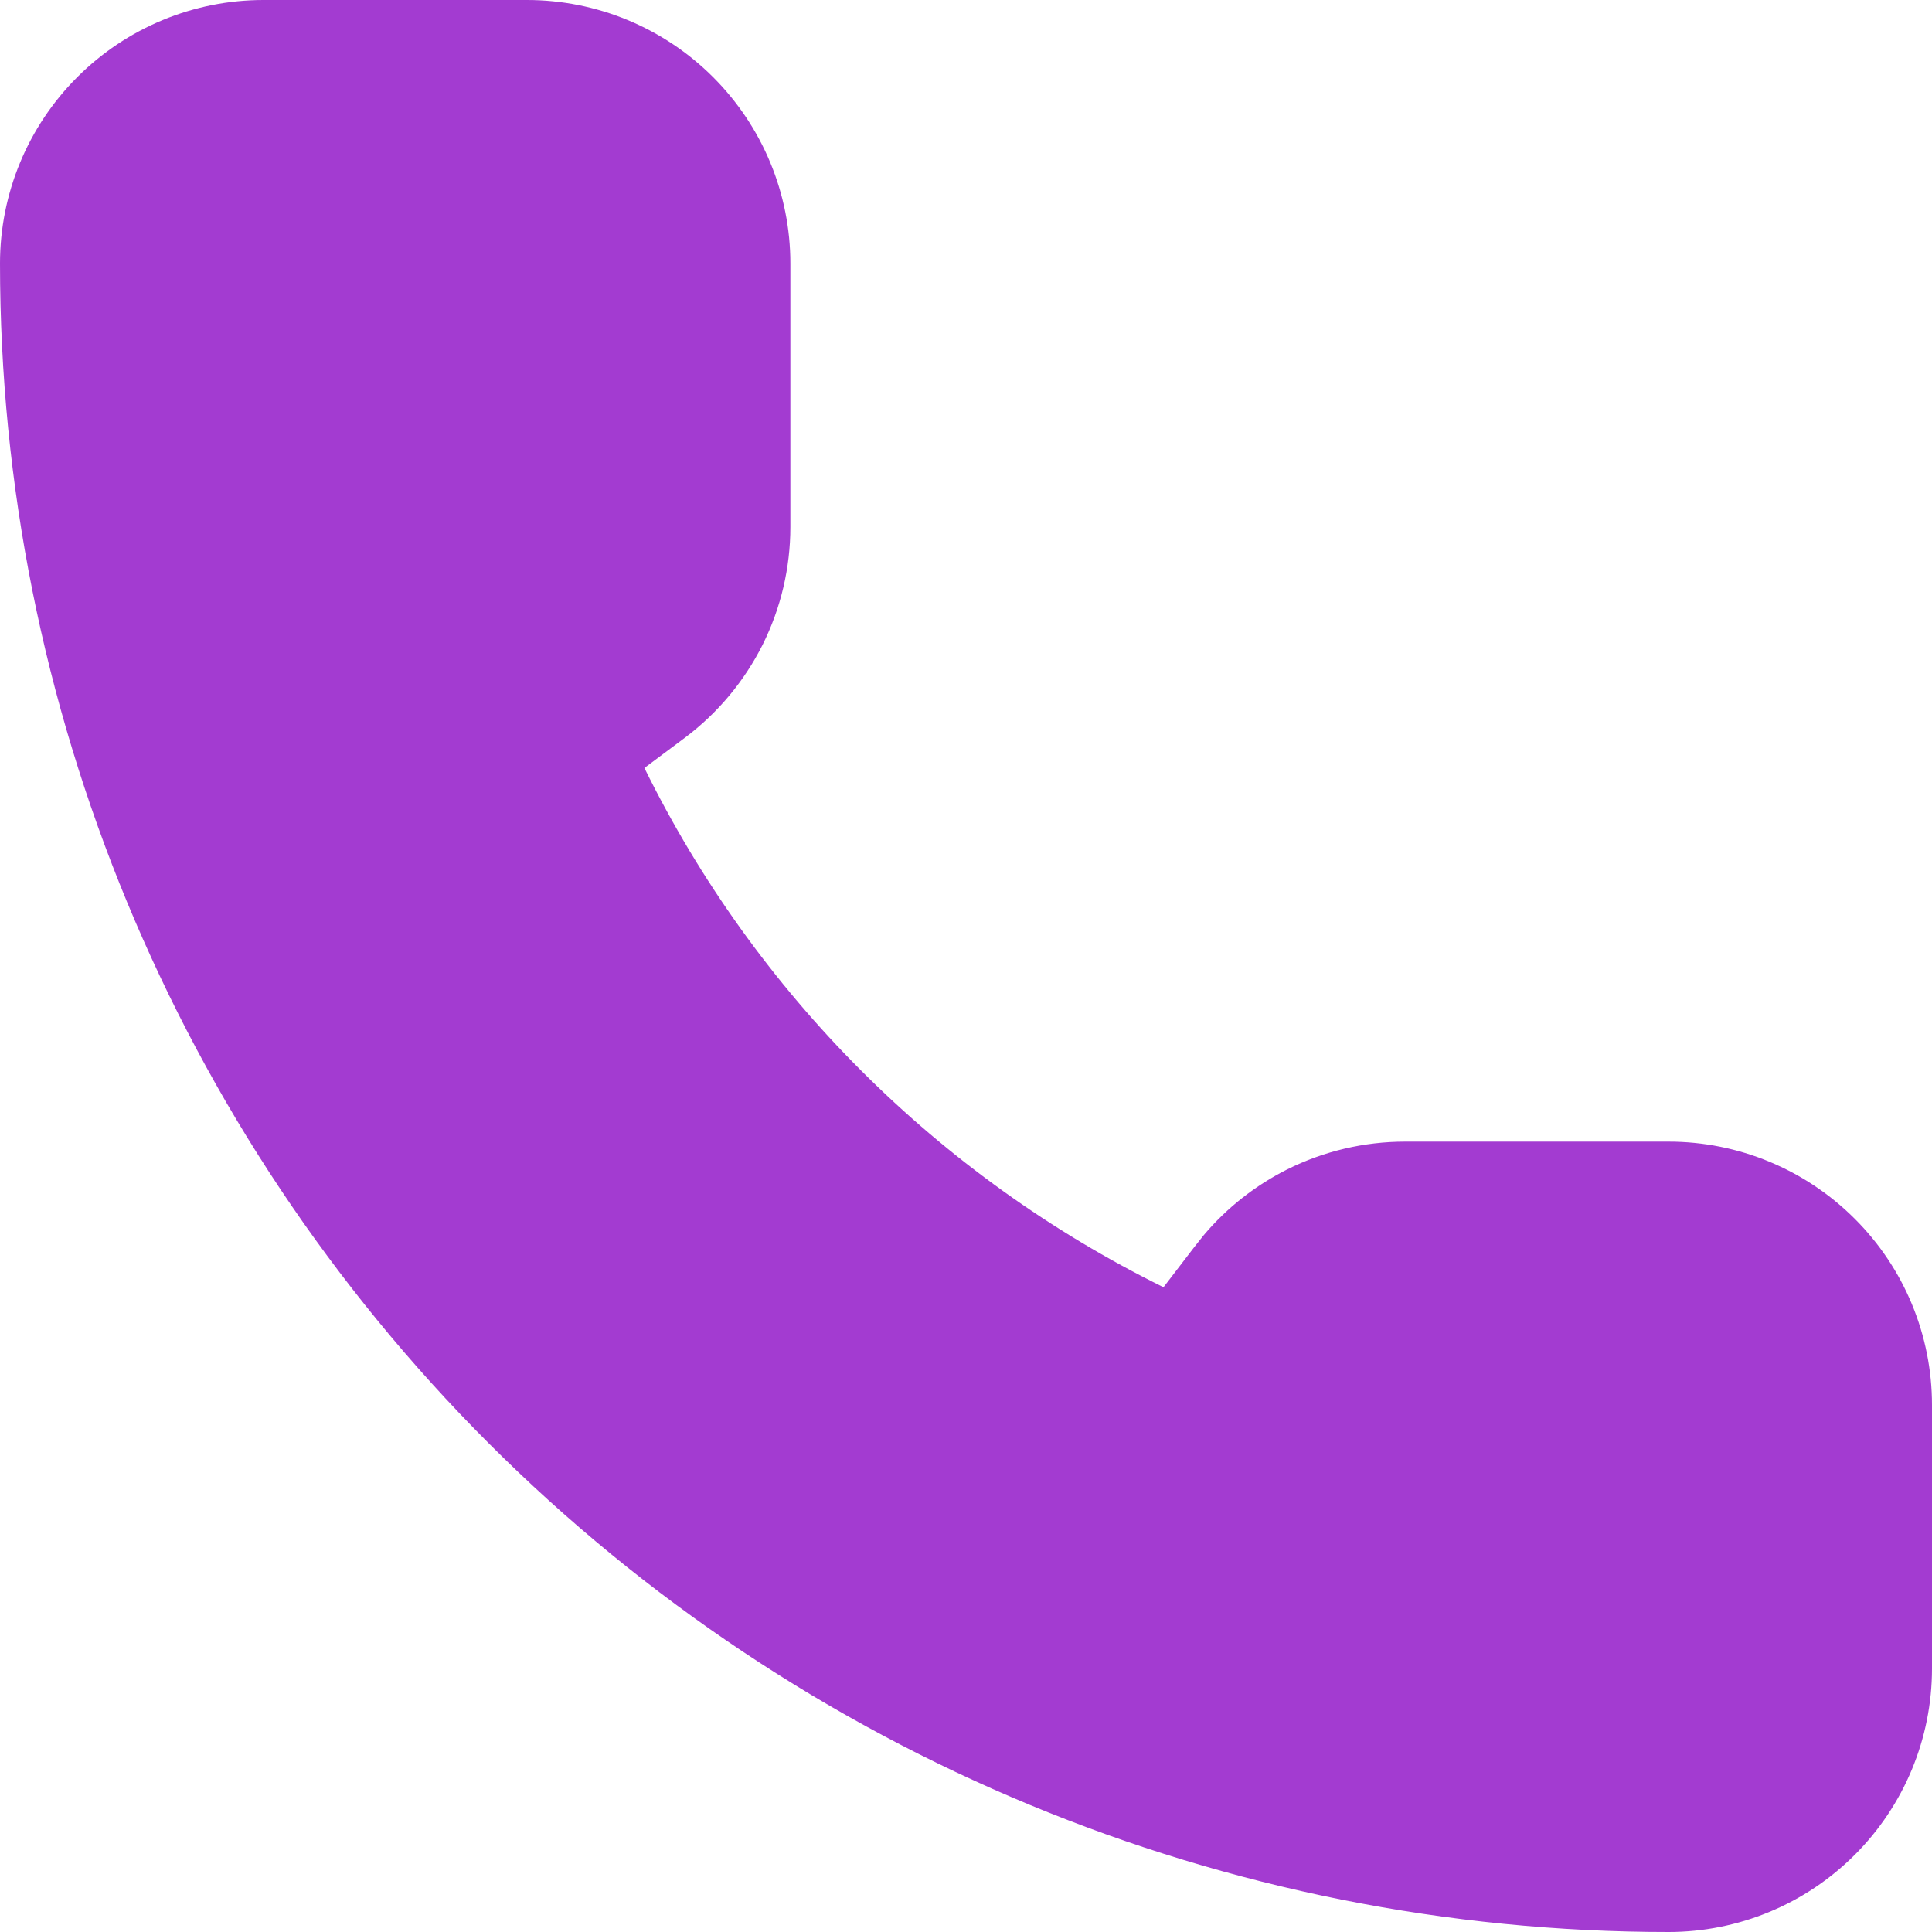
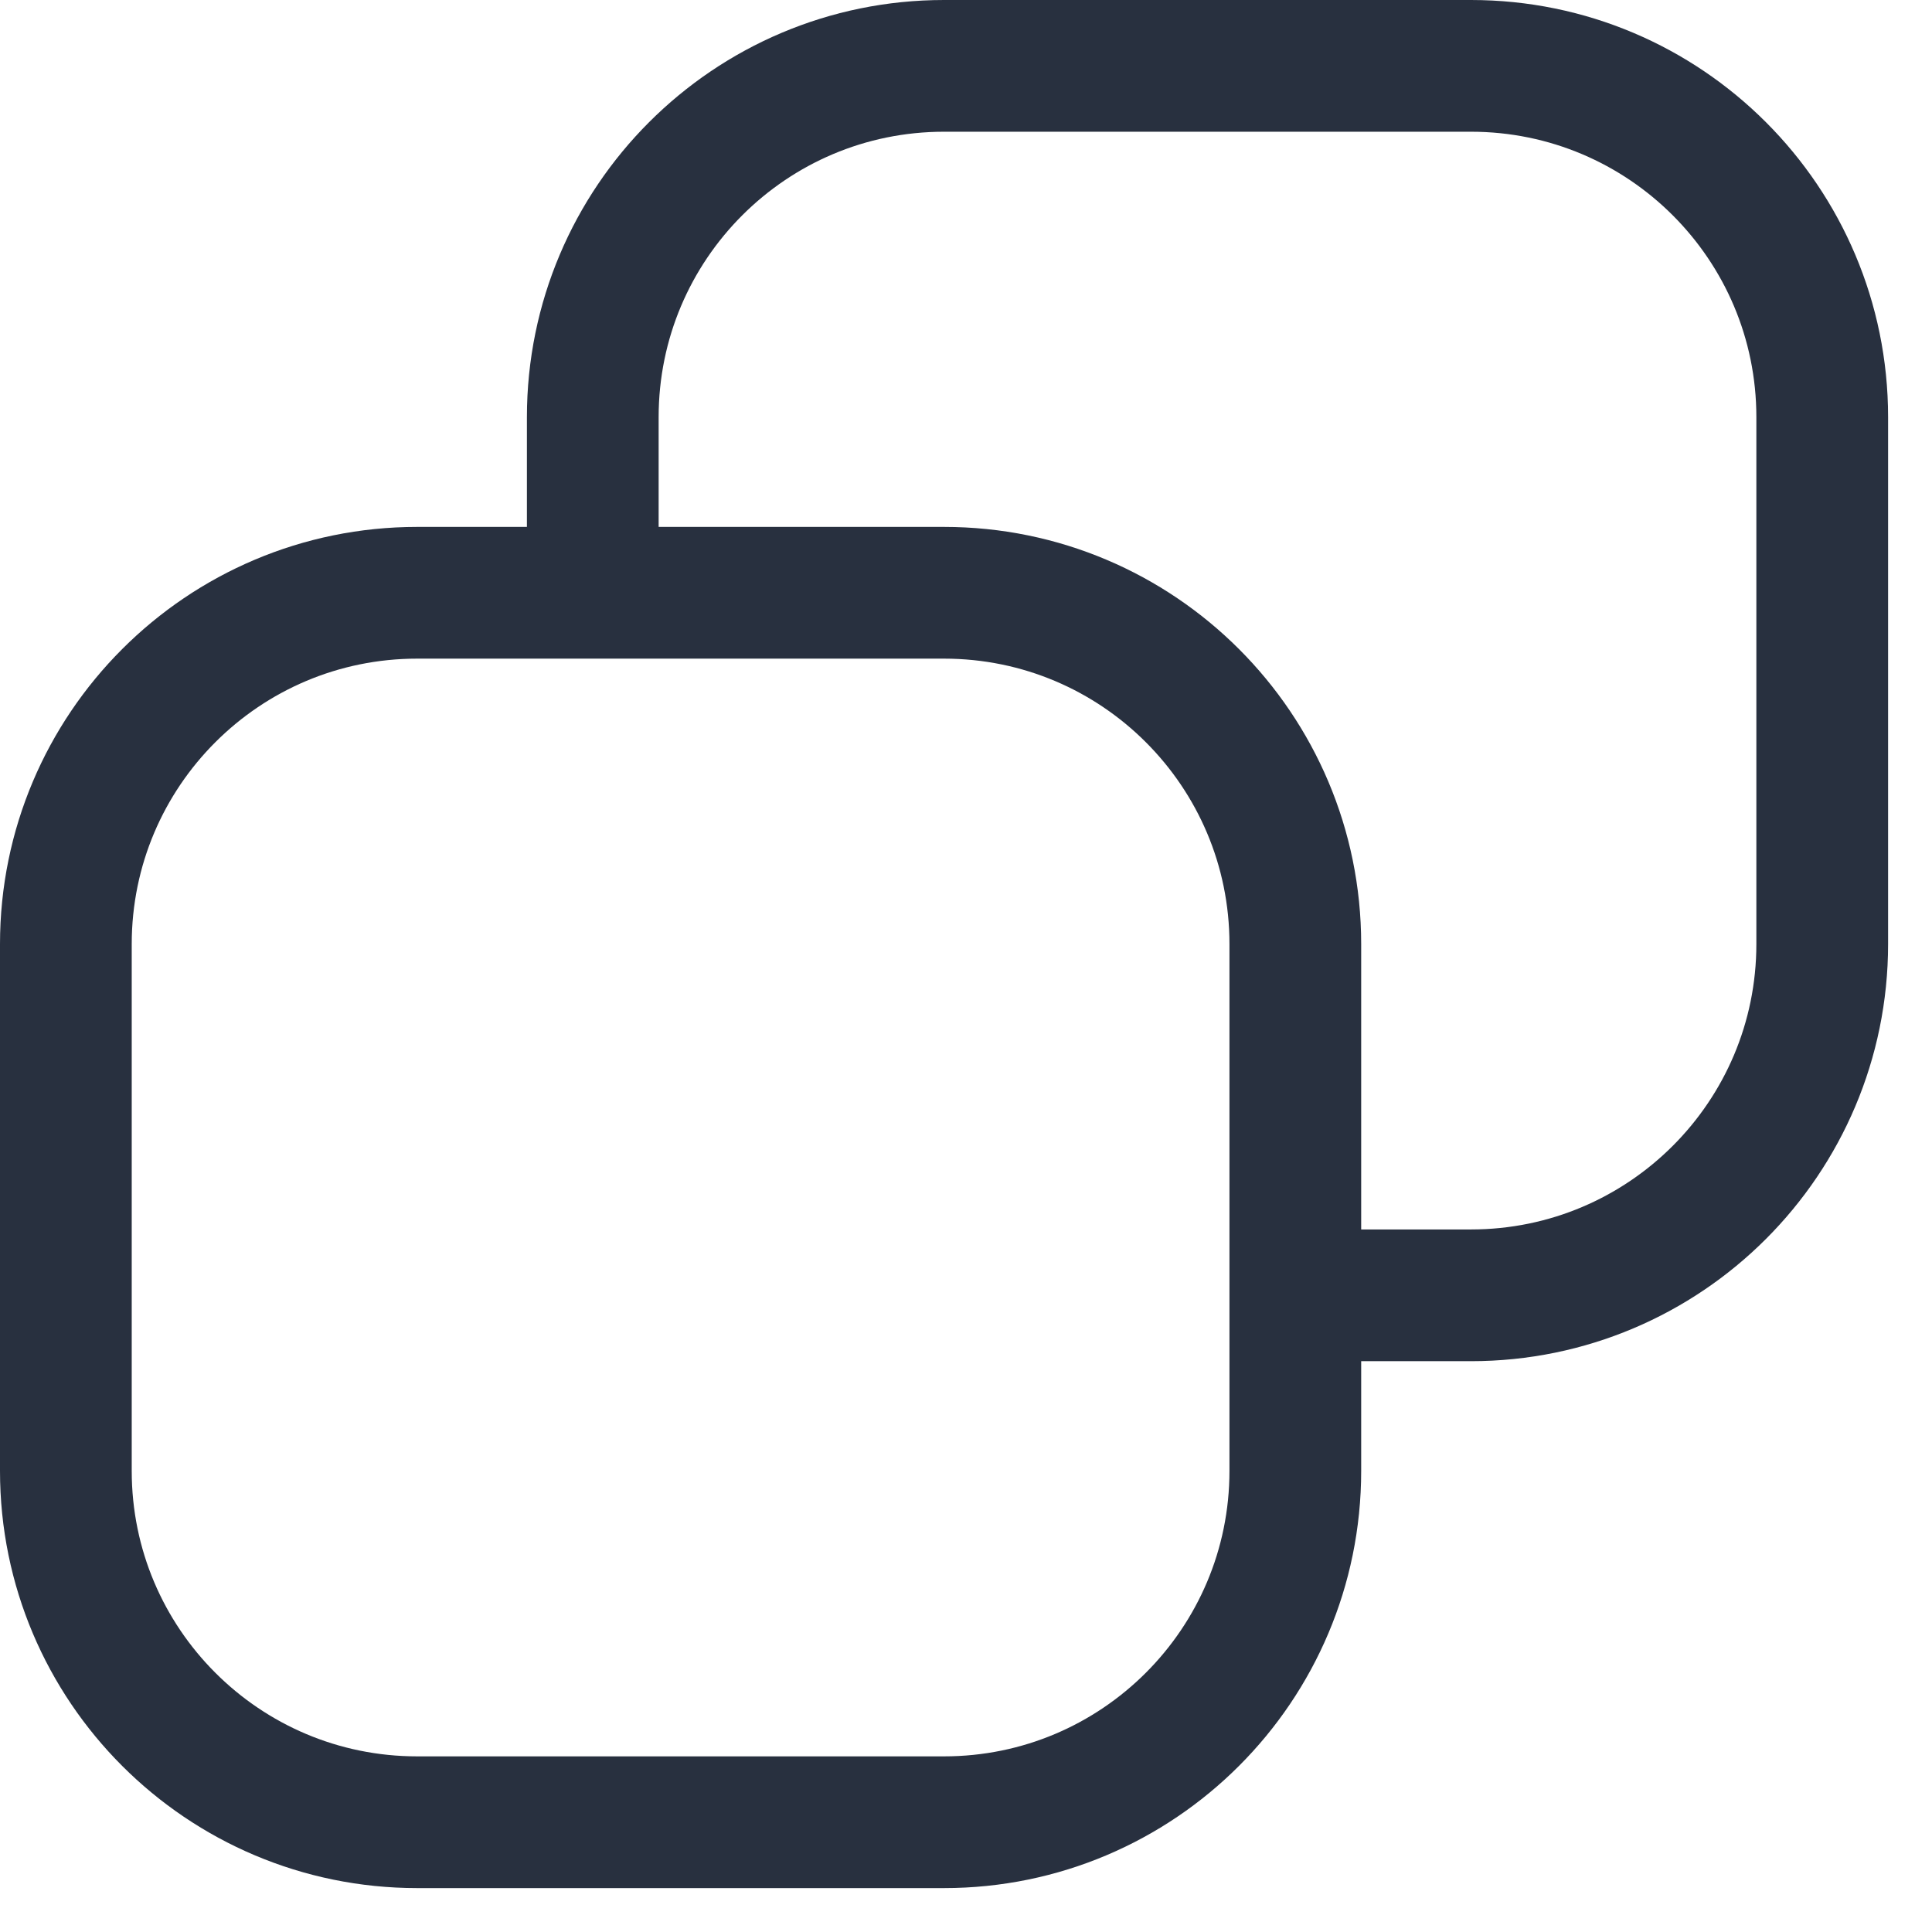
- <svg xmlns="http://www.w3.org/2000/svg" viewBox="0 0 22 22" fill="none">
-   <path id="Vector" d="M6 0C6.796 0 7.558 0.316 8.121 0.879C8.684 1.442 9 2.204 9 3V6C9 6.466 8.892 6.925 8.684 7.342C8.475 7.758 8.172 8.121 7.8 8.4L7.338 8.745C8.603 11.314 10.682 13.392 13.249 14.658L13.6 14.2L13.709 14.063C13.971 13.753 14.294 13.499 14.658 13.316C15.075 13.108 15.534 13 16 13H19C19.796 13 20.558 13.316 21.121 13.879C21.684 14.441 22 15.204 22 16V19C22 19.796 21.684 20.558 21.121 21.121C20.558 21.684 19.796 22 19 22C13.961 22 9.129 19.998 5.565 16.435C2.002 12.871 0 8.039 0 3C0 2.204 0.316 1.442 0.879 0.879C1.442 0.316 2.204 0 3 0H6Z" fill="#A33BD1" />
+ <svg xmlns="http://www.w3.org/2000/svg" width="22" height="22" viewBox="0 0 22 22" fill="none">
+   <path d="M6.75 6.75V4.75C6.75 2.541 8.541 0.75 10.75 0.75L16.75 0.75C18.959 0.75 20.75 2.541 20.75 4.75V10.75C20.75 12.959 18.959 14.75 16.75 14.75H14.75M6.75 6.75H4.75C2.541 6.75 0.75 8.541 0.75 10.75V16.75C0.75 18.959 2.541 20.75 4.75 20.75H10.75C12.959 20.75 14.75 18.959 14.75 16.75V14.75M6.75 6.75H10.75C12.959 6.75 14.75 8.541 14.75 10.75V14.75" stroke="#28303F" stroke-width="1.5" stroke-linejoin="round" />
</svg>
